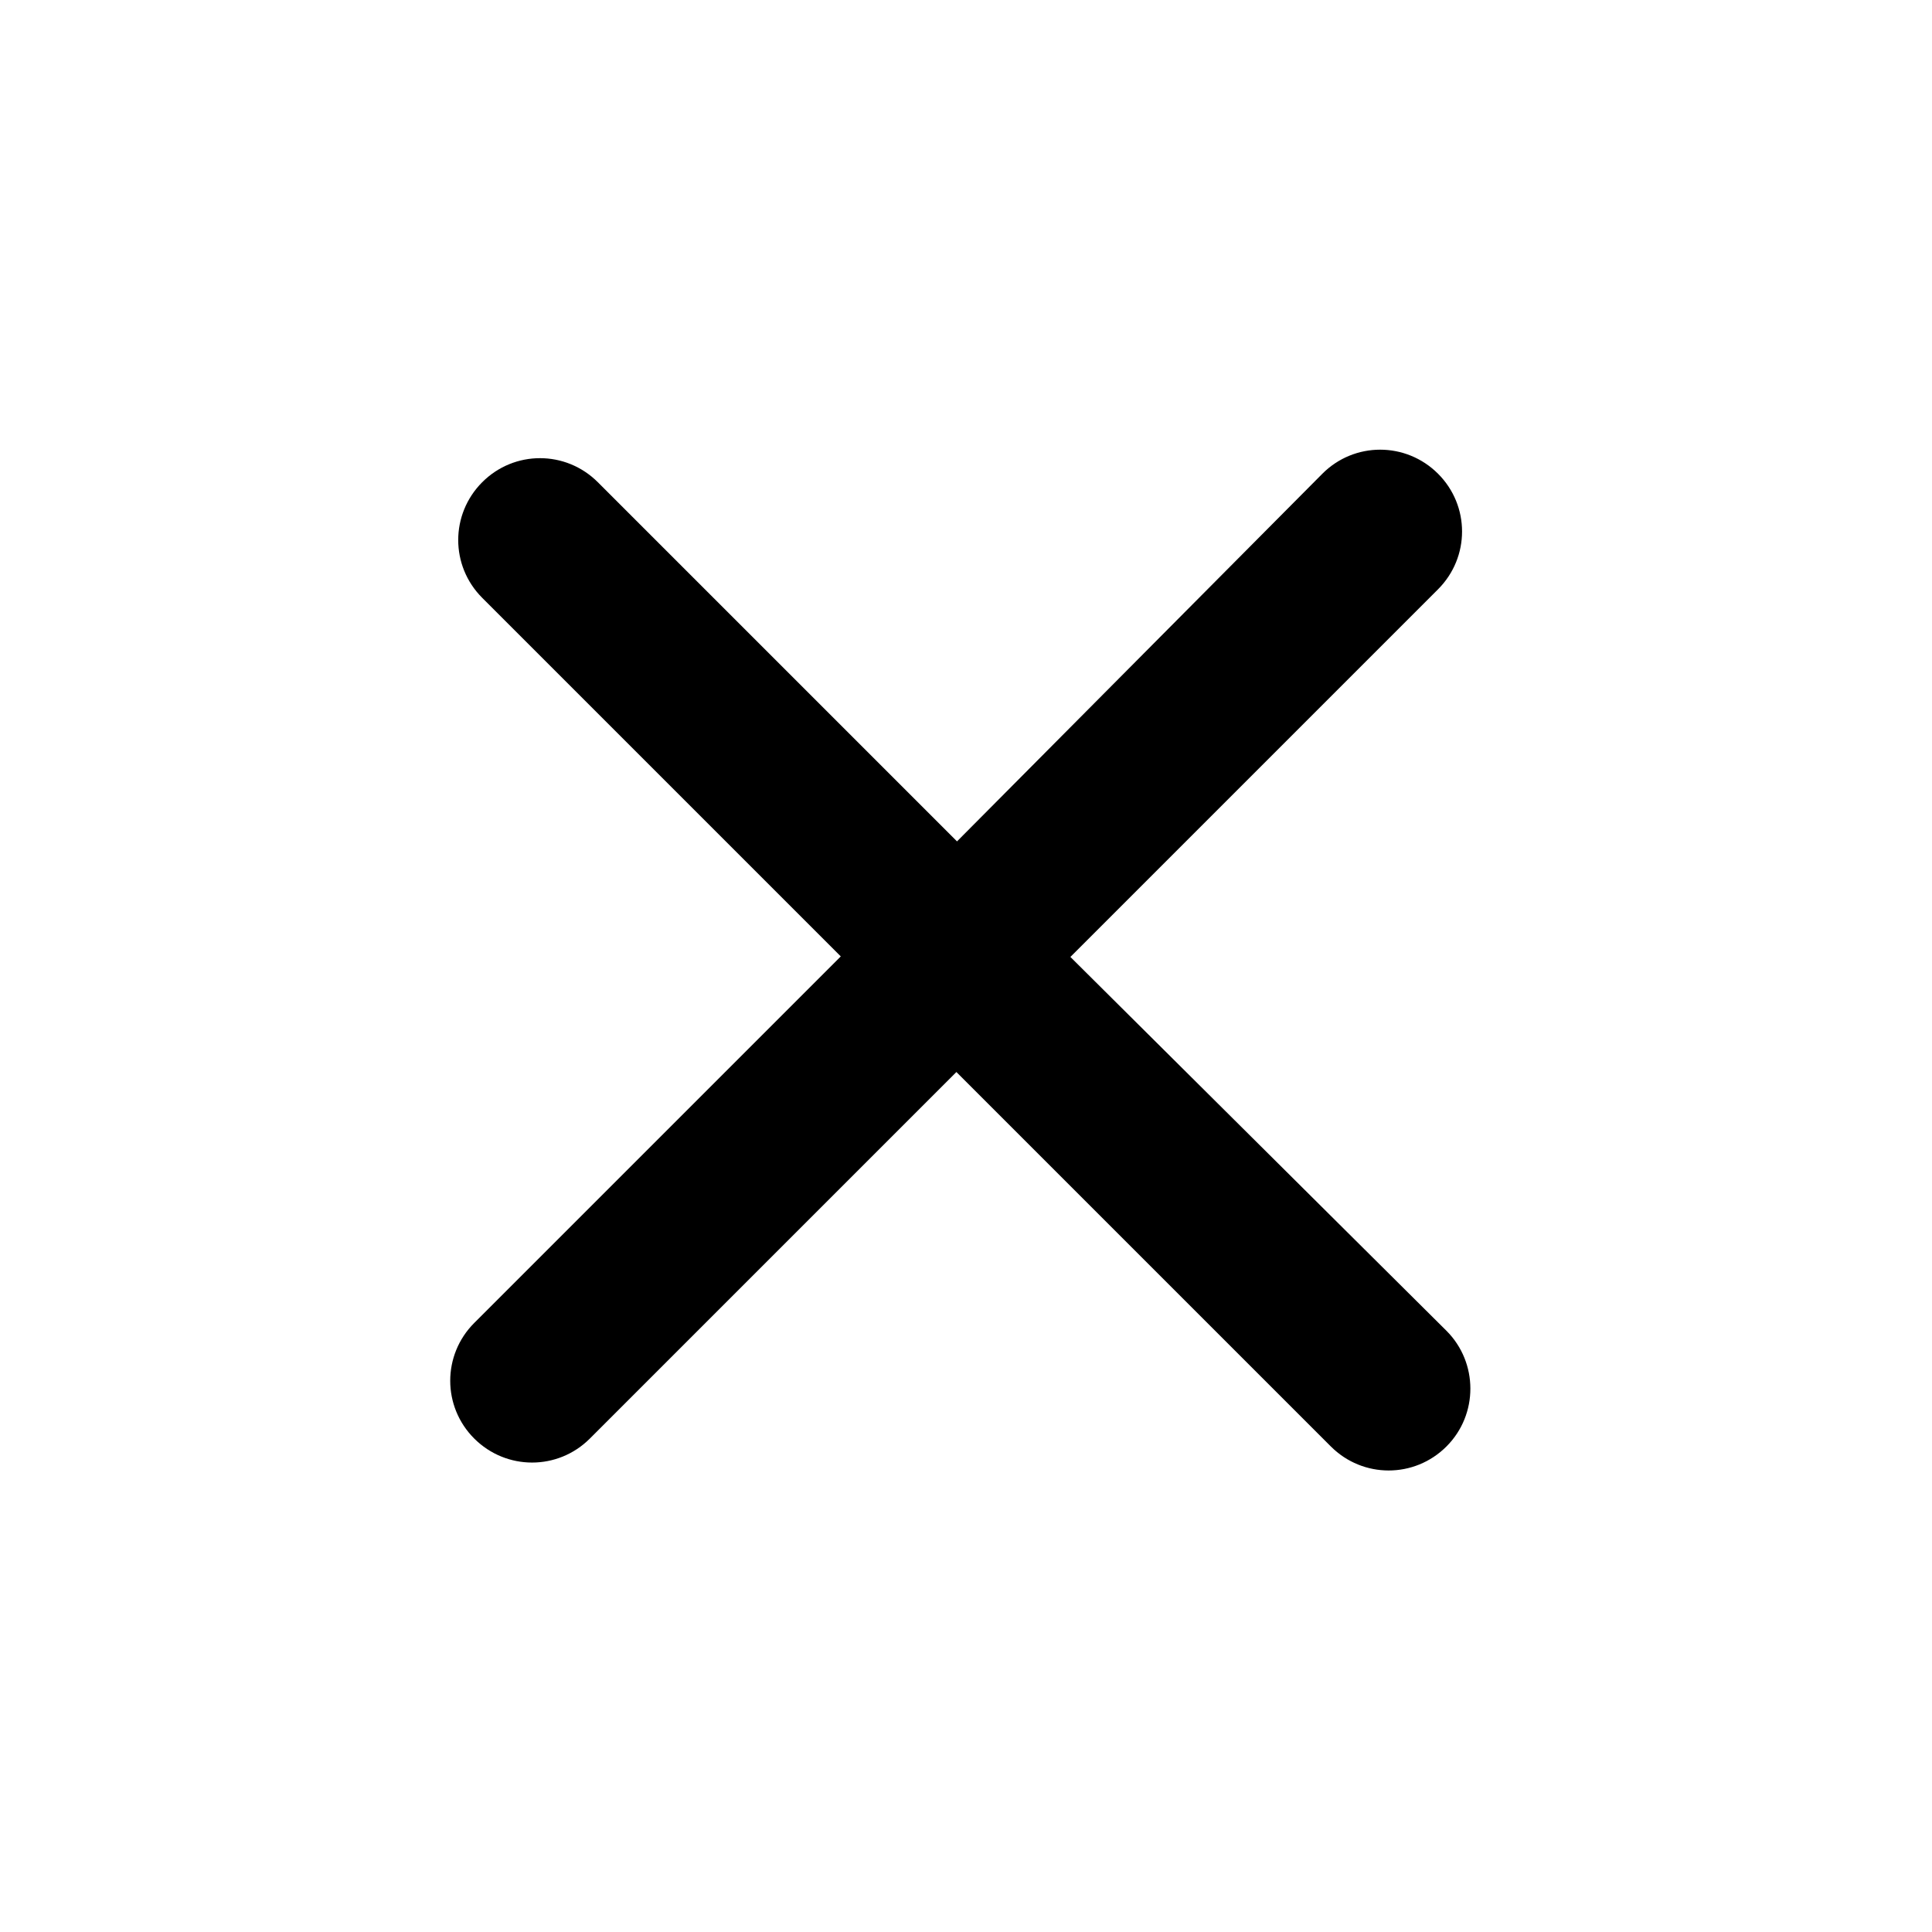
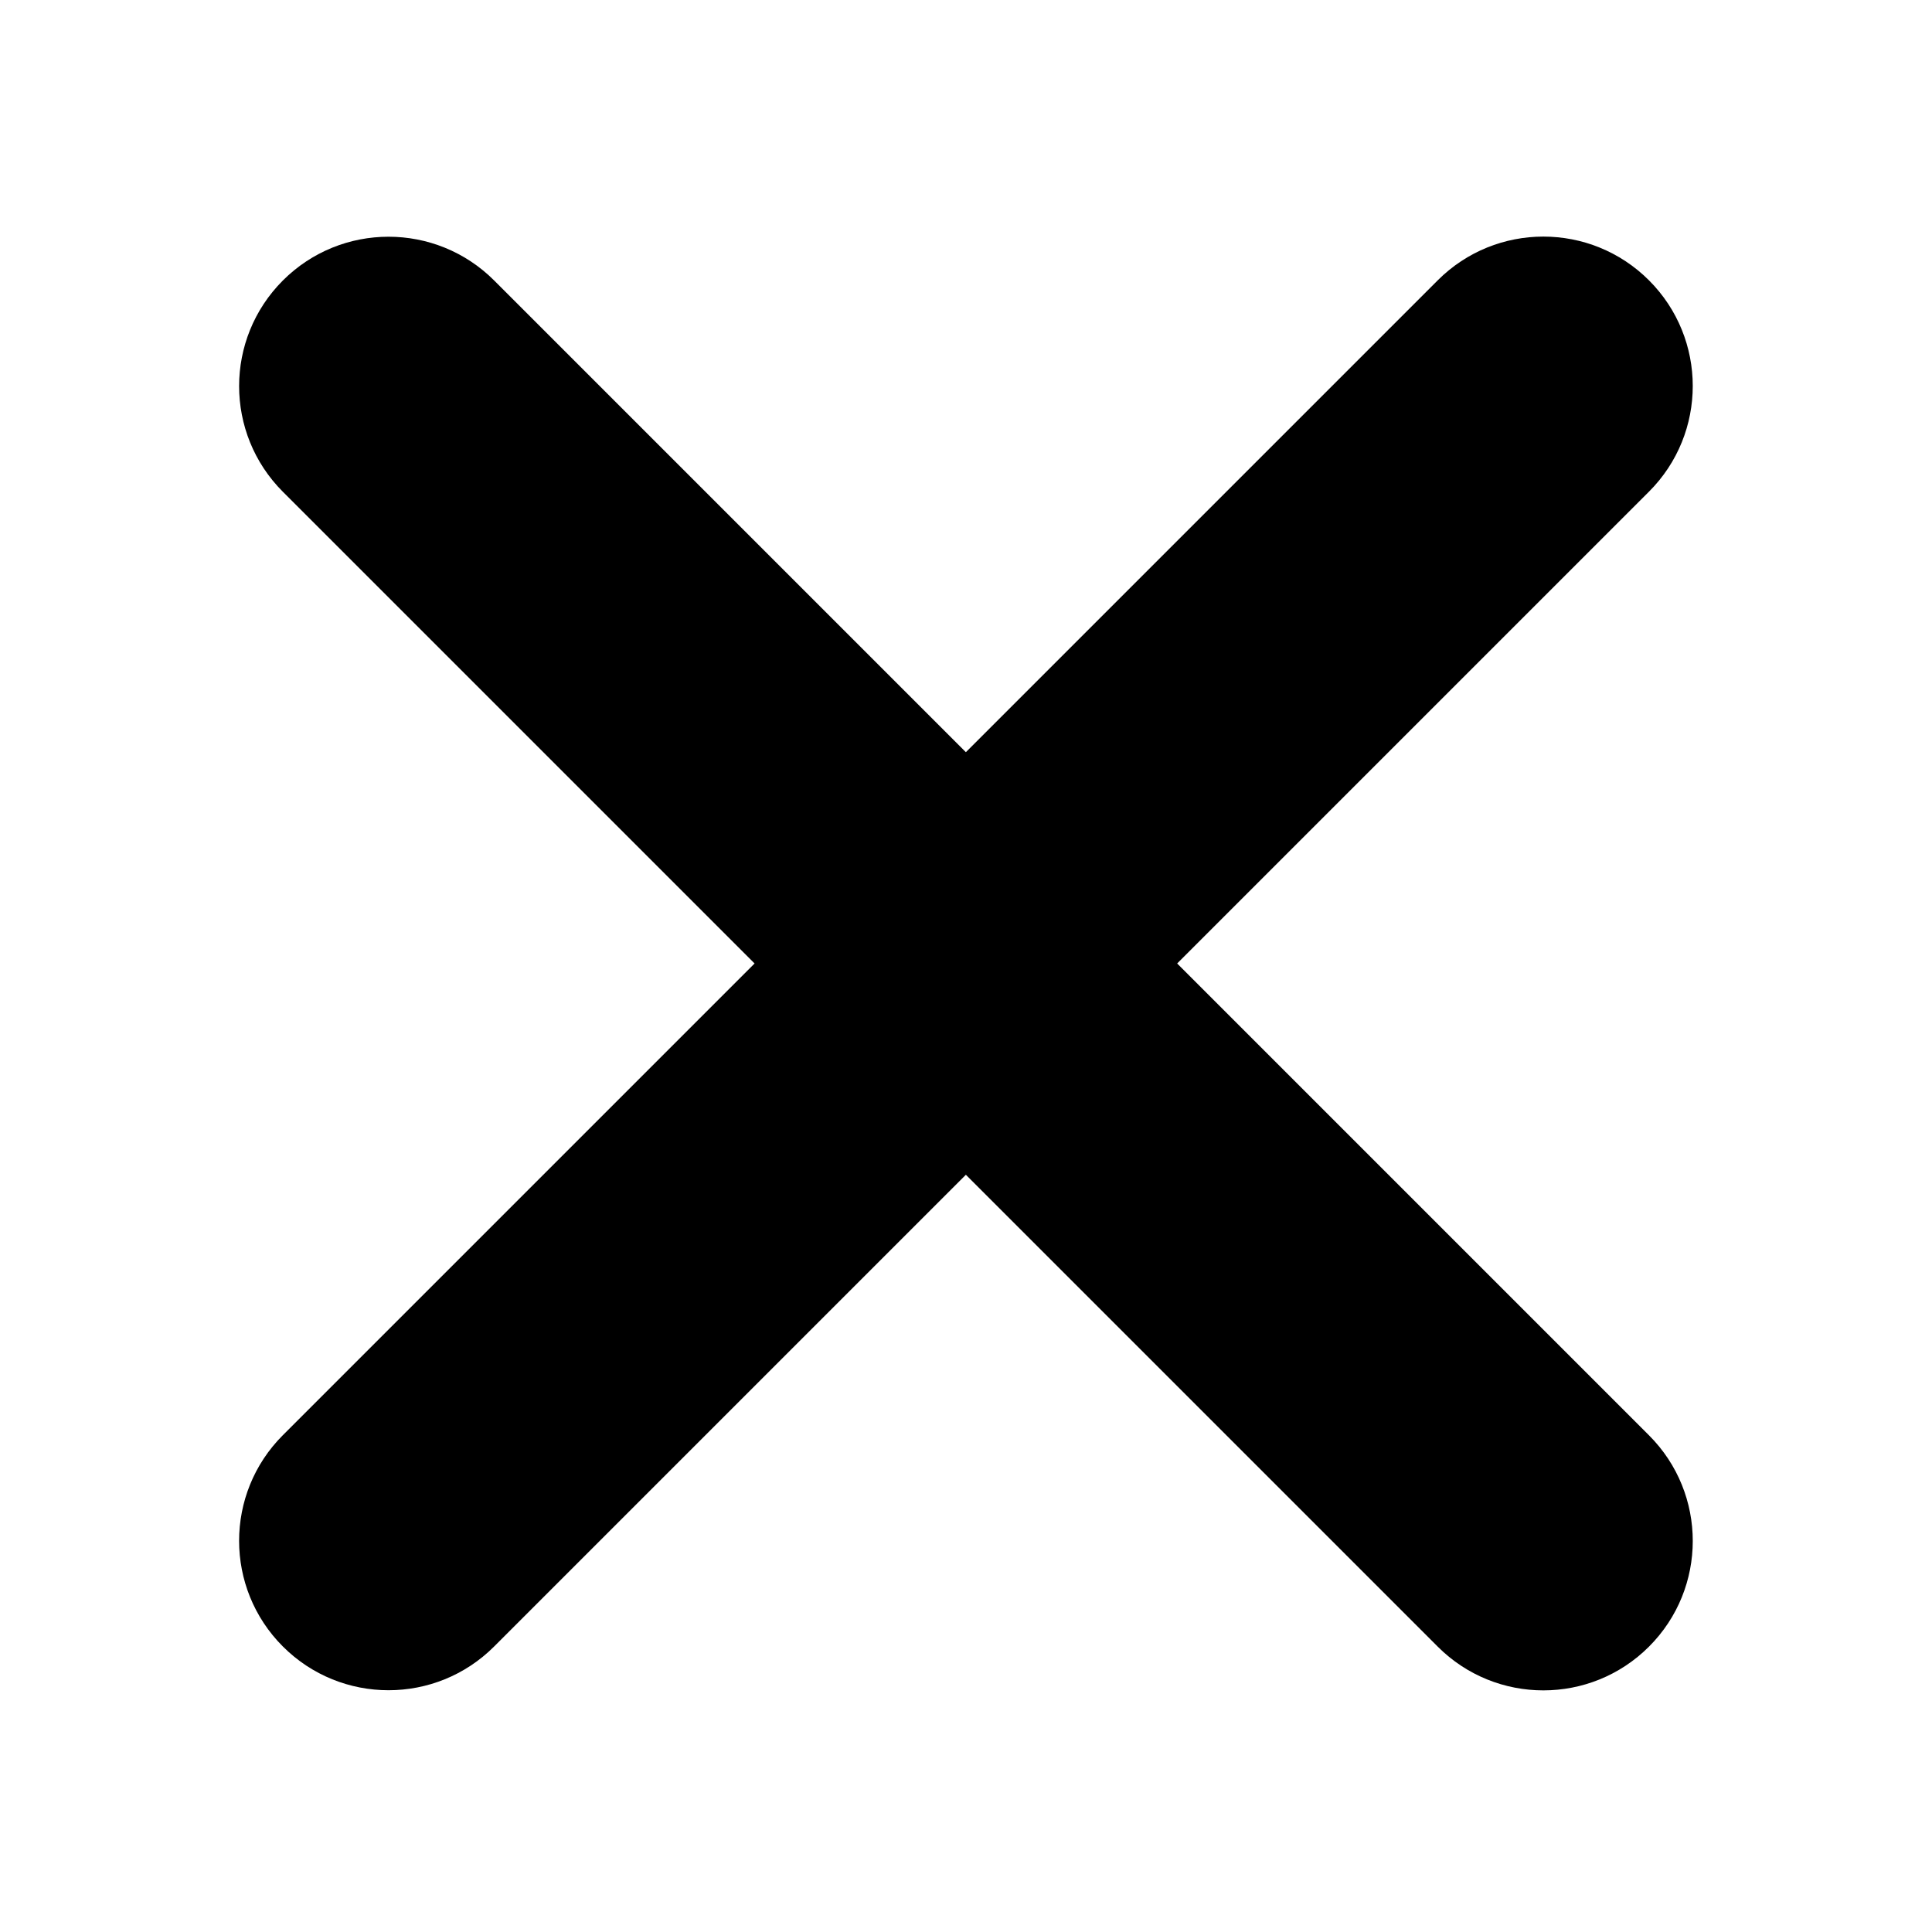
- <svg xmlns="http://www.w3.org/2000/svg" id="icon-close-menu" viewBox="0 0 32 32">
-   <path d="M23.959 22.043l-6.23-6.193 6.089-6.089c.531-.531.531-1.385 0-1.915s-1.385-.531-1.915 0l-6.052 6.09-5.949-5.949c-.531-.531-1.385-.531-1.915 0s-.53 1.385 0 1.915l5.939 5.939-6.071 6.071c-.53.53-.531 1.385 0 1.915s1.385.53 1.915 0l6.071-6.071 6.202 6.202c.531.531 1.385.53 1.915 0s.526-1.39 0-1.916z" />
+ <svg xmlns="http://www.w3.org/2000/svg" width="24" height="24" viewBox="0 0 24 24">
+   <rect x="21.797" y="4.795" width="24" height="3.712" rx="1.856" transform="rotate(135 21.7969 4.79492)" fill="" />
+   <rect x="19.172" y="21.768" width="24" height="3.712" rx="1.856" transform="rotate(-135 19.1719 21.7676)" fill="" />
</svg>
